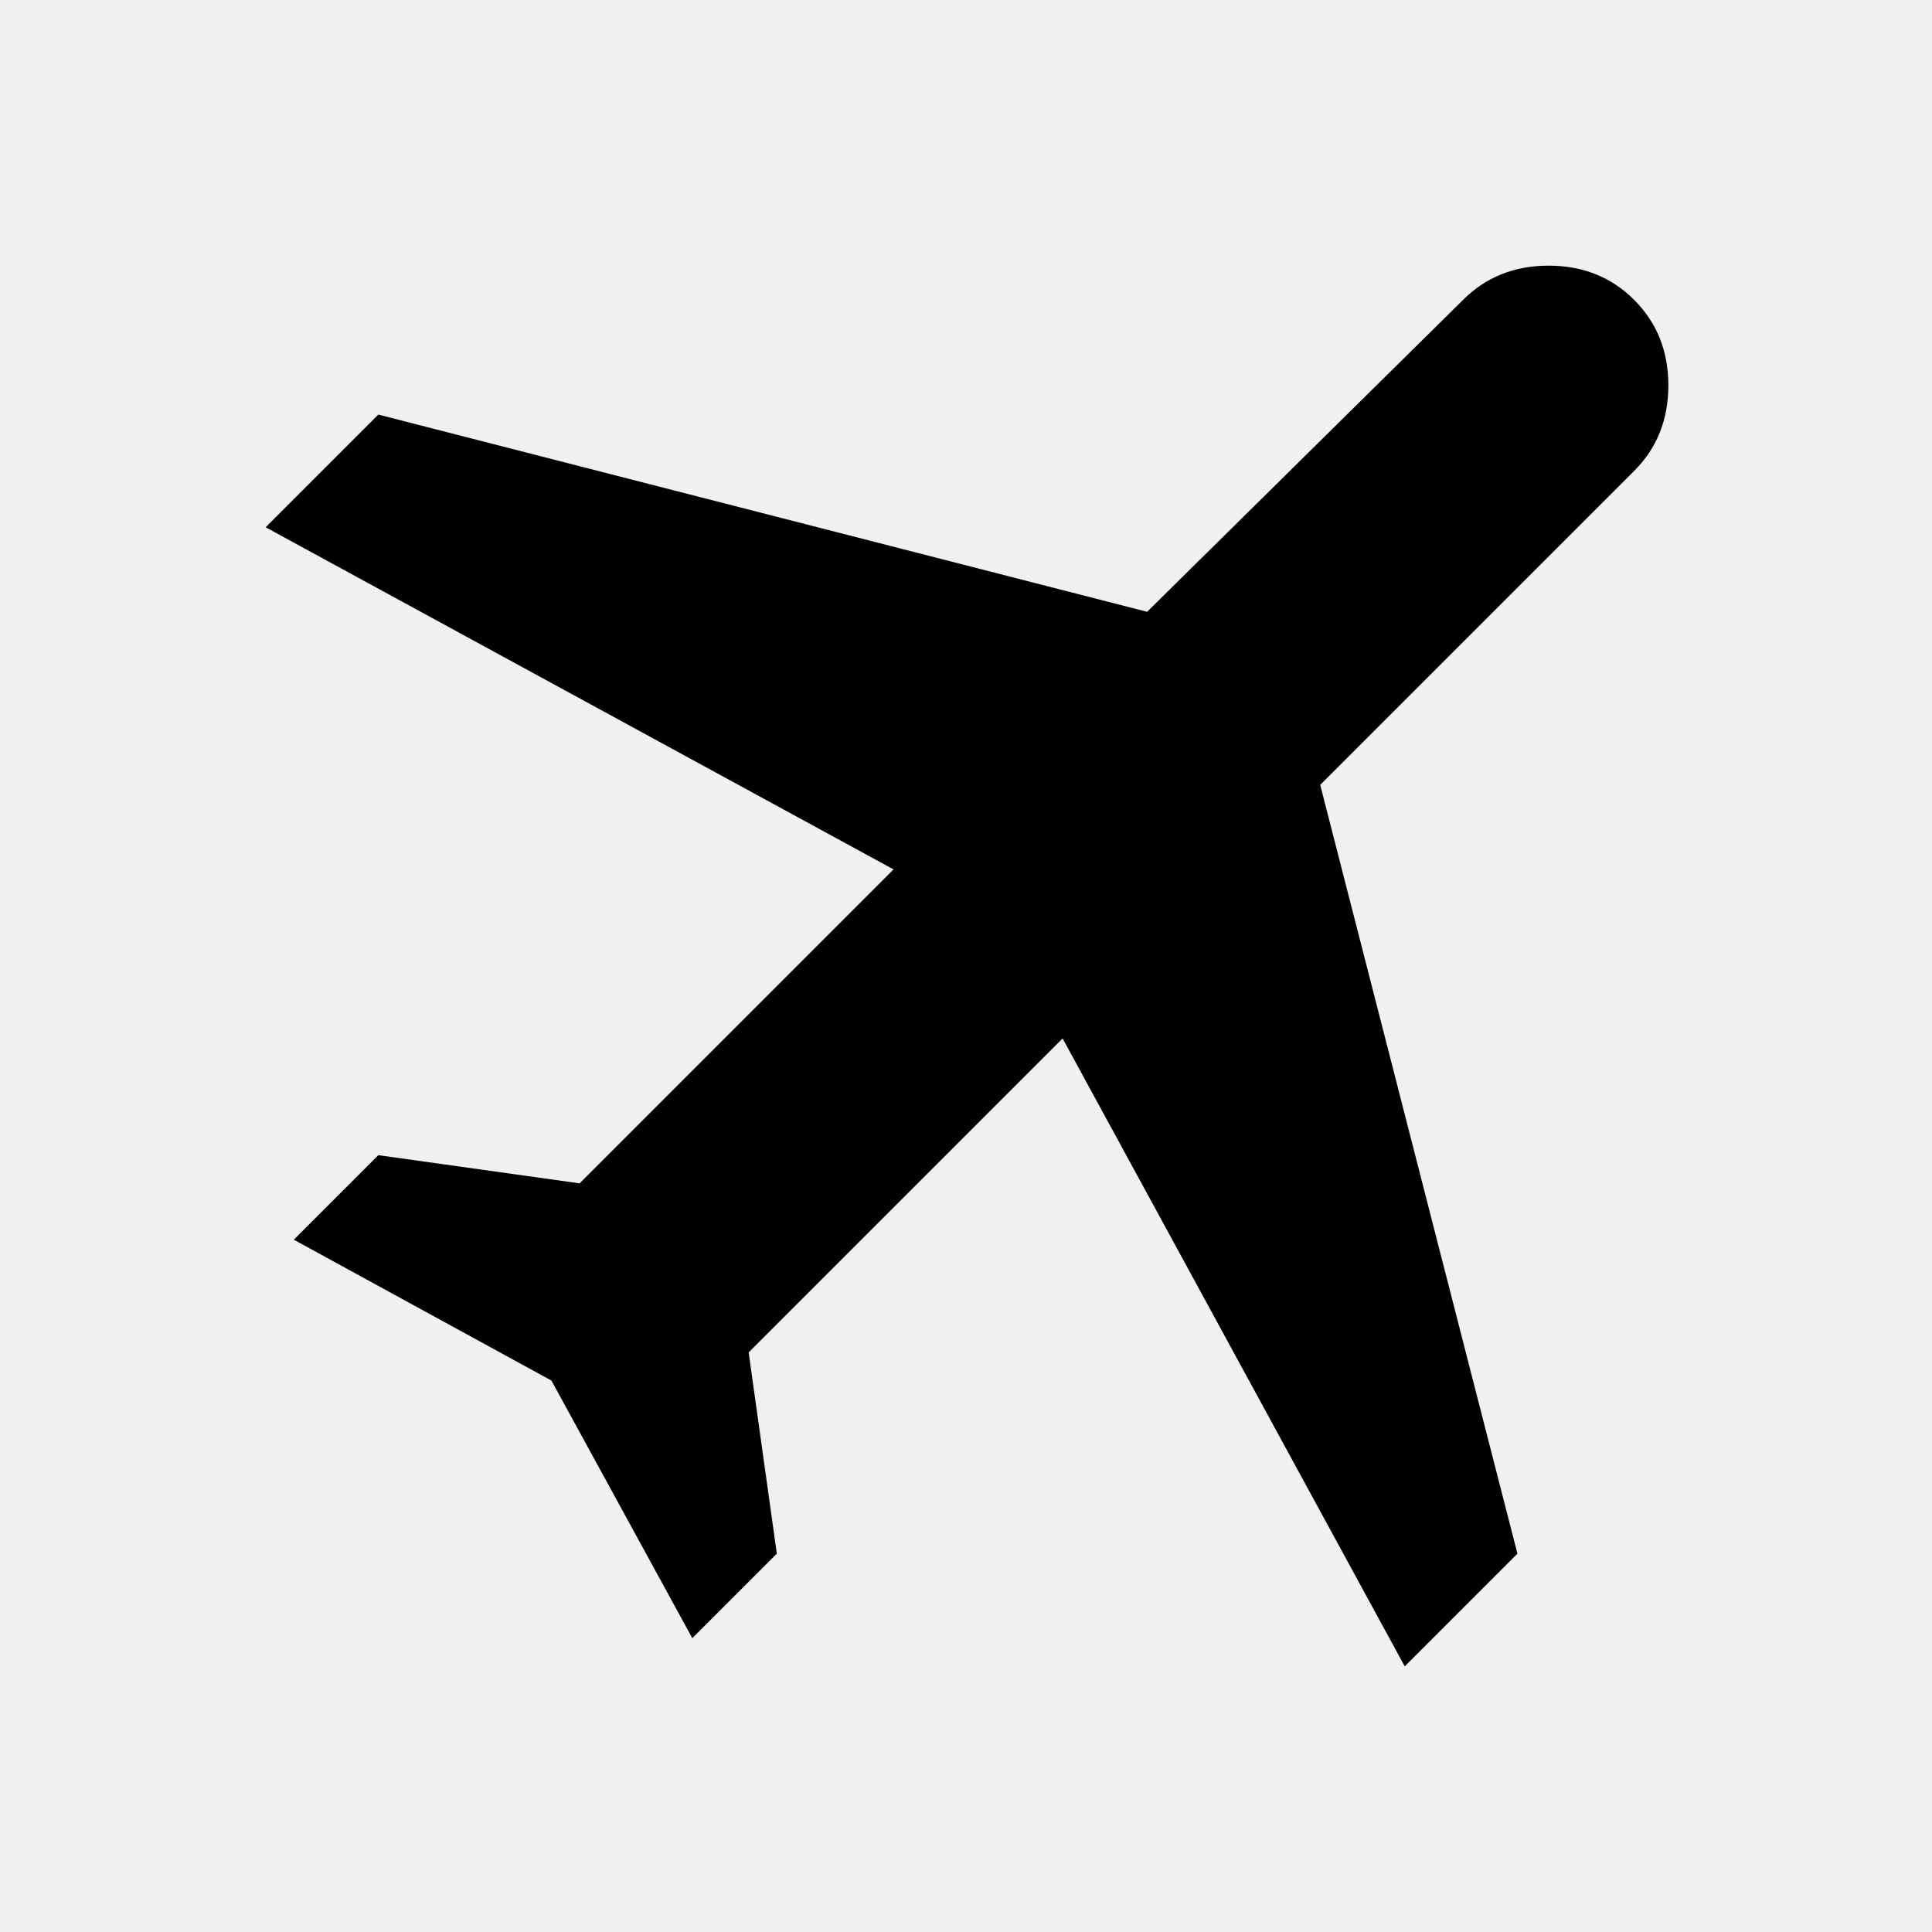
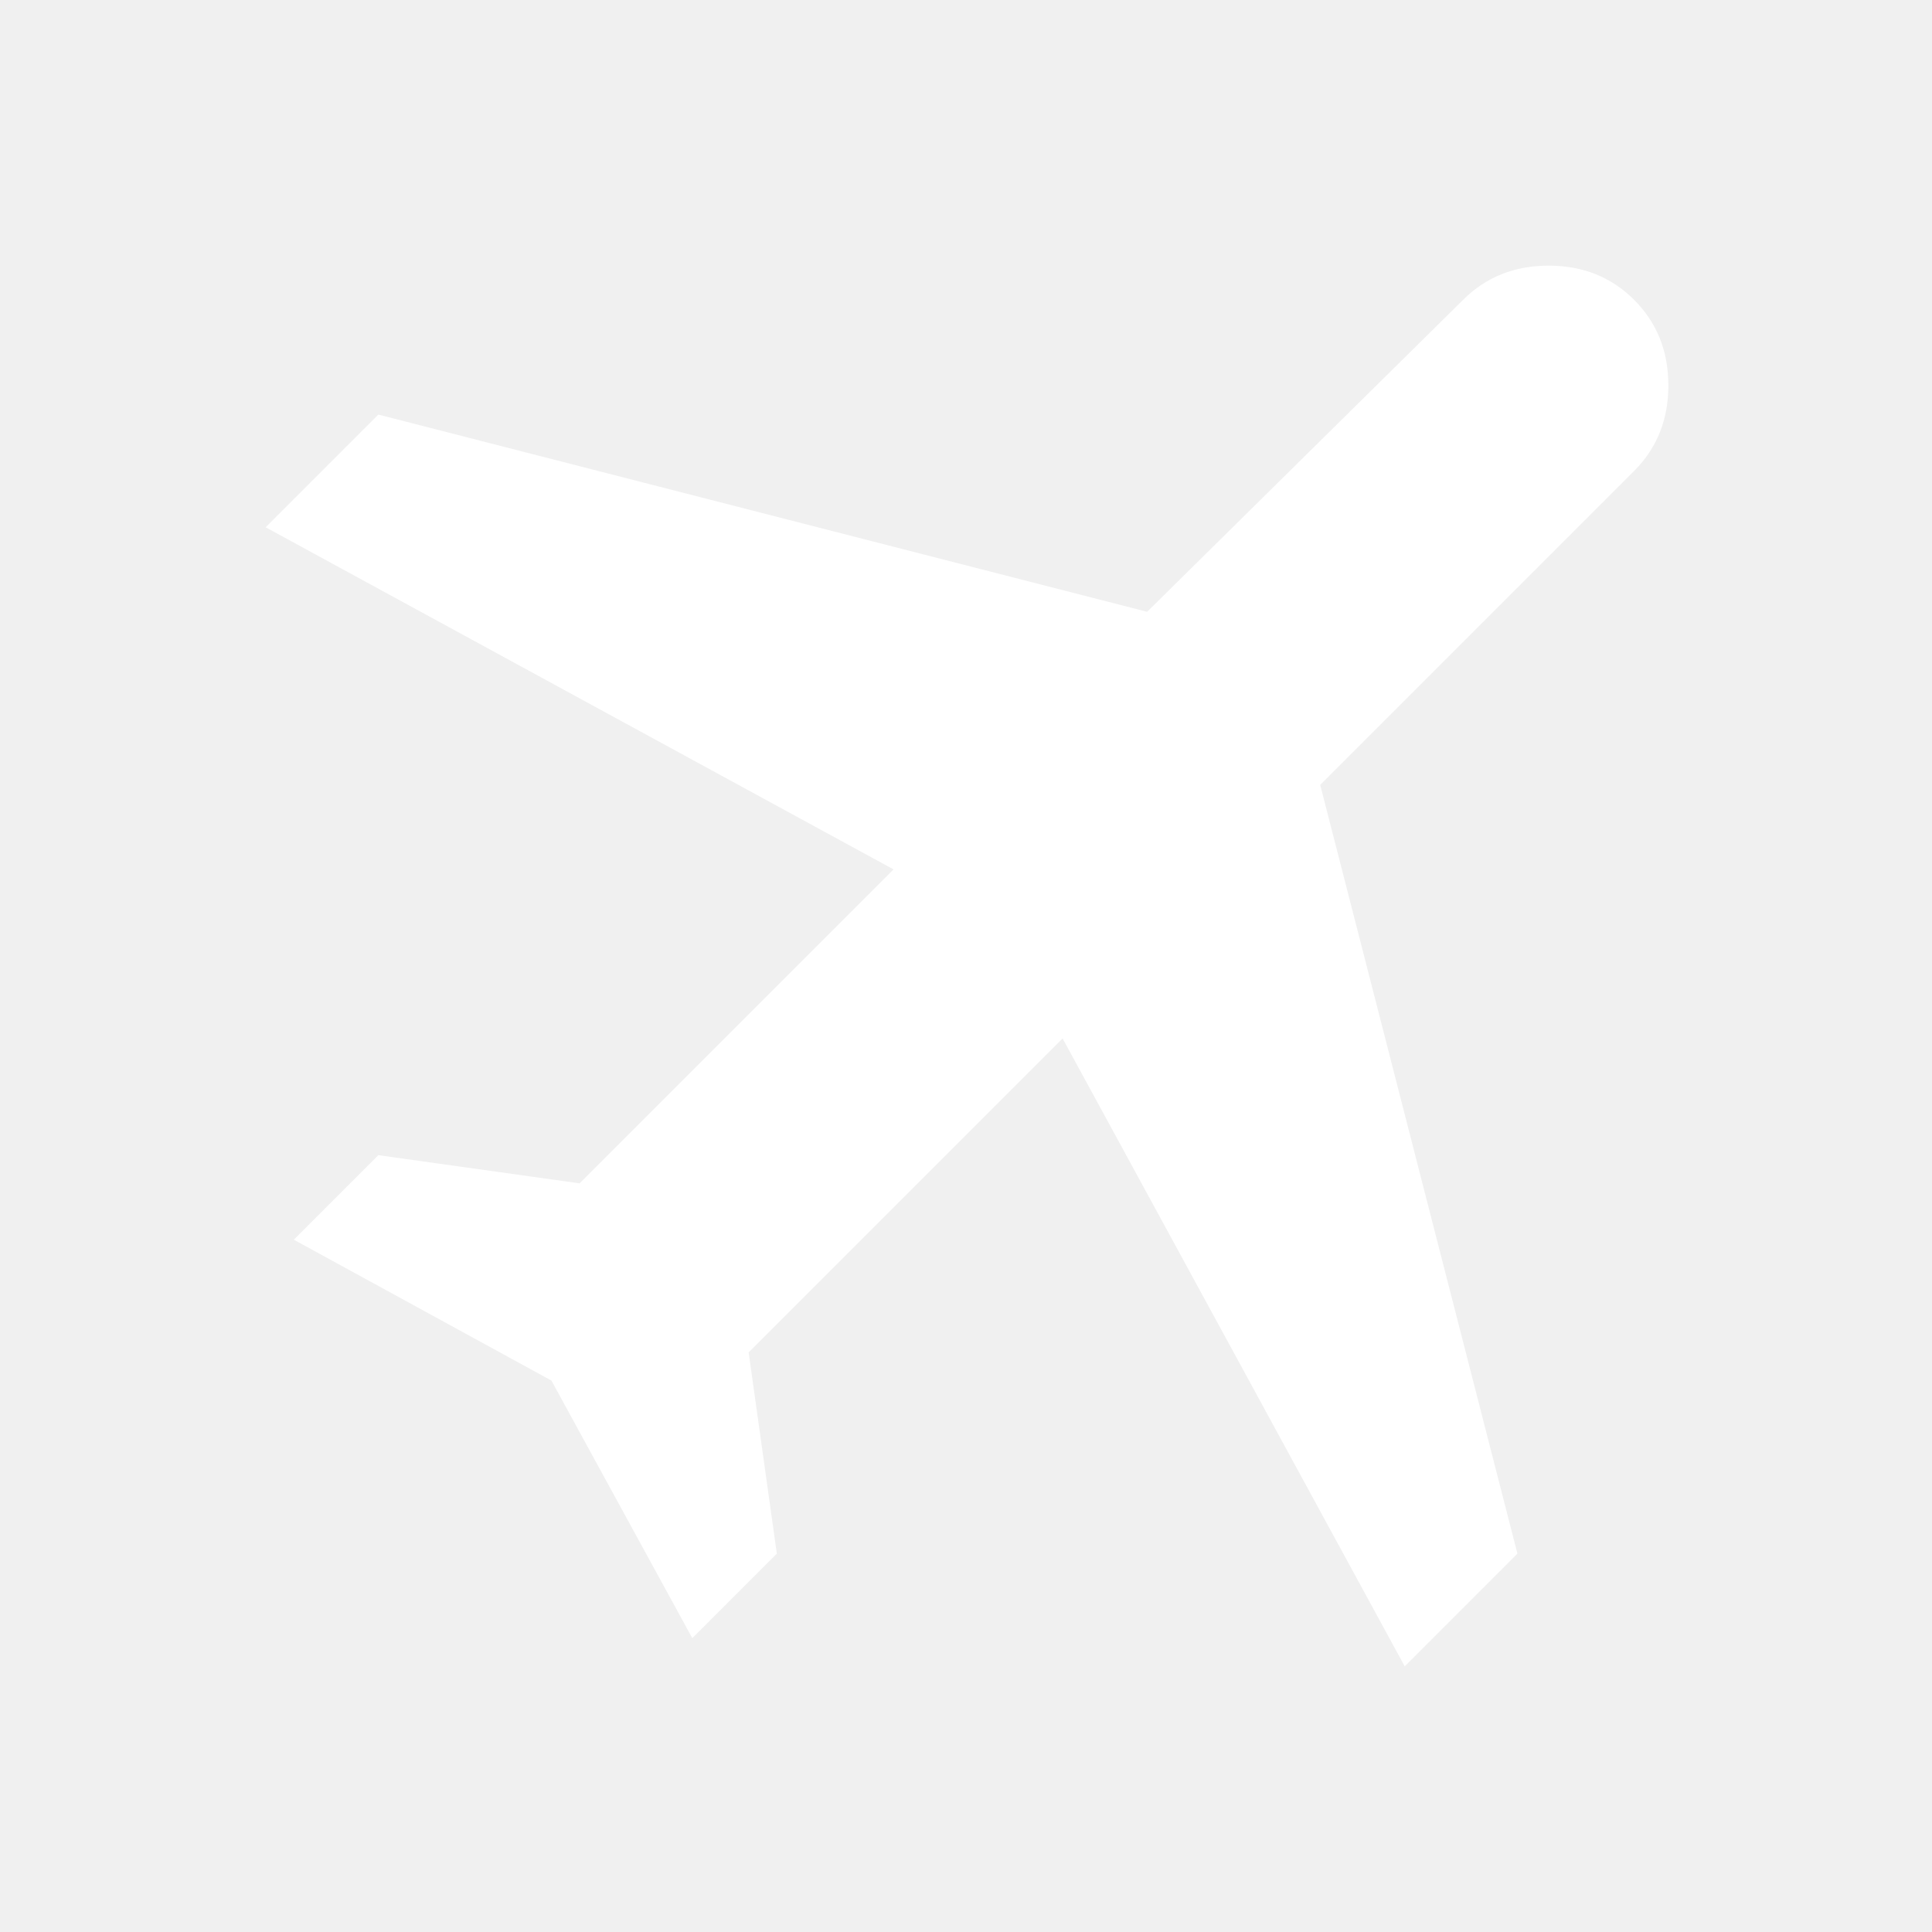
<svg xmlns="http://www.w3.org/2000/svg" width="48" height="48" viewBox="0 0 48 48" fill="none">
-   <path d="m13.7 34.3-6.4-3.5 2.1-2.1 5 .7 7.8-7.8-15.6-8.5 2.8-2.8 19.1 4.9 7.85-7.75q.85-.85 2.125-.85t2.125.85.85 2.125-.85 2.125l-7.8 7.8 4.9 19.1-2.8 2.8-8.5-15.6-7.8 7.8.7 5-2.1 2.1z" fill="currentColor" />
+   <path d="m13.7 34.3-6.4-3.5 2.1-2.1 5 .7 7.8-7.8-15.6-8.5 2.8-2.8 19.1 4.9 7.85-7.75q.85-.85 2.125-.85t2.125.85.85 2.125-.85 2.125l-7.8 7.8 4.9 19.1-2.8 2.8-8.5-15.6-7.8 7.8.7 5-2.1 2.1z" fill="#fff" />
</svg>
